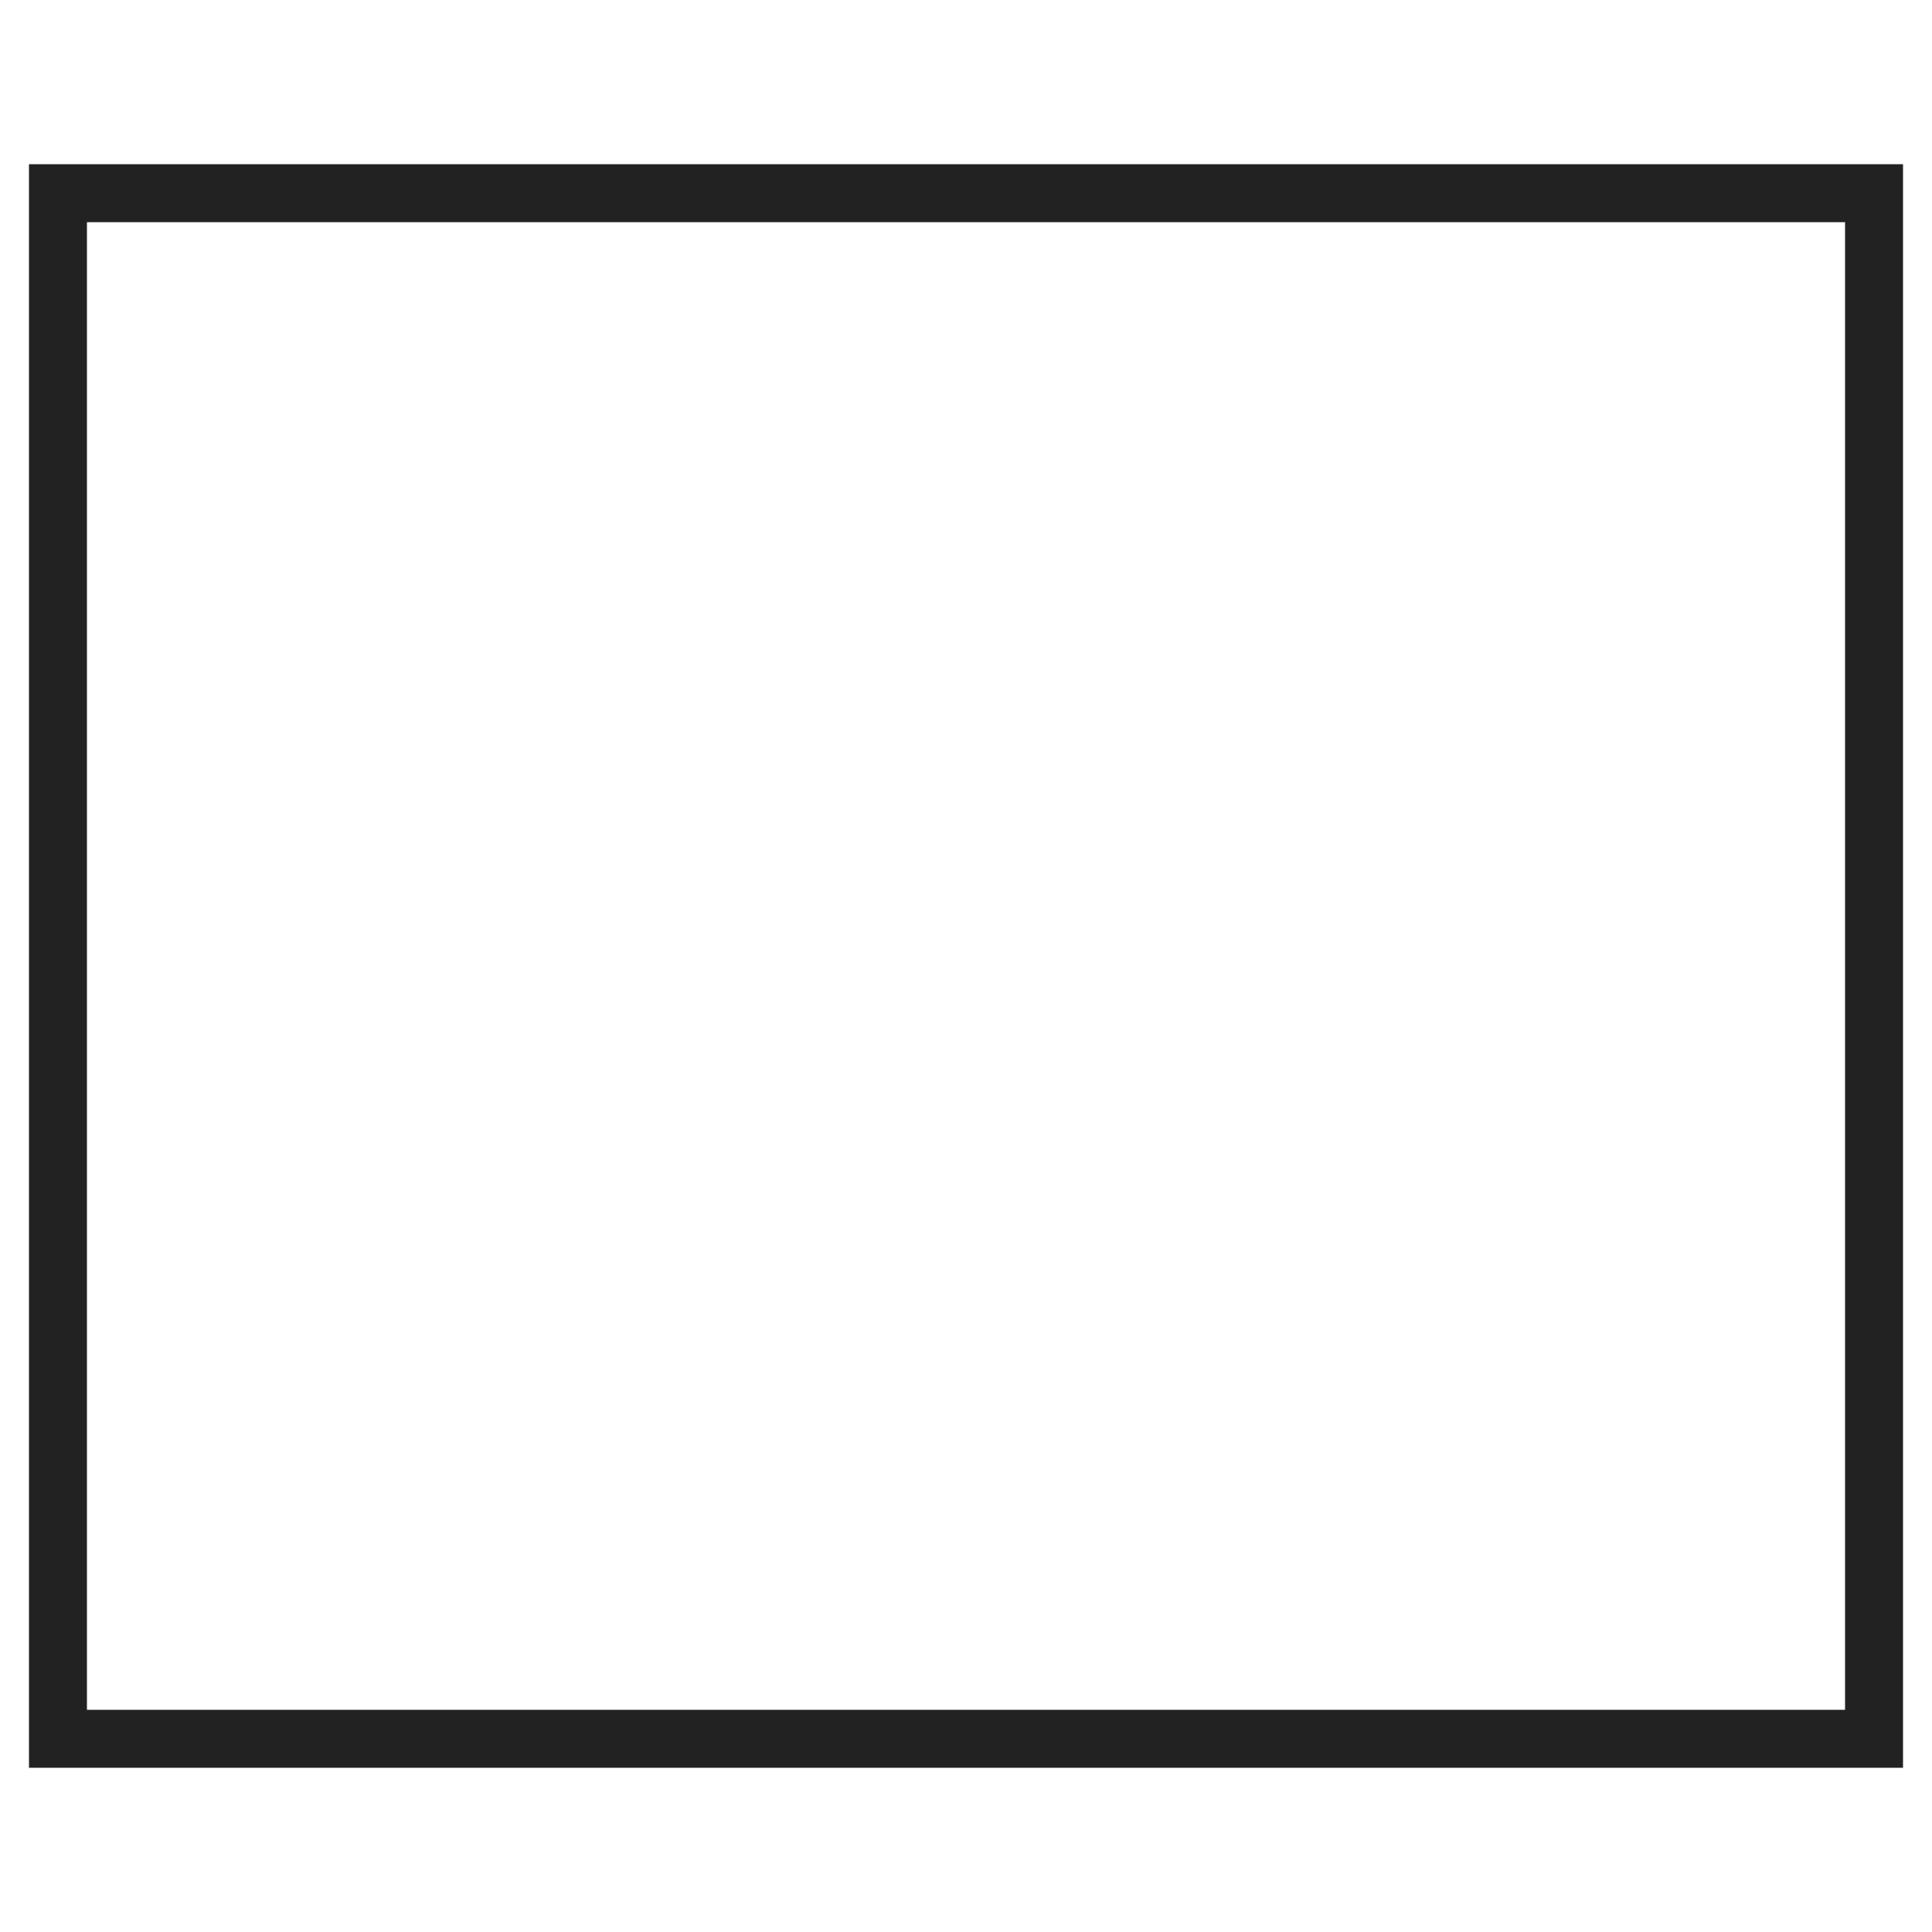
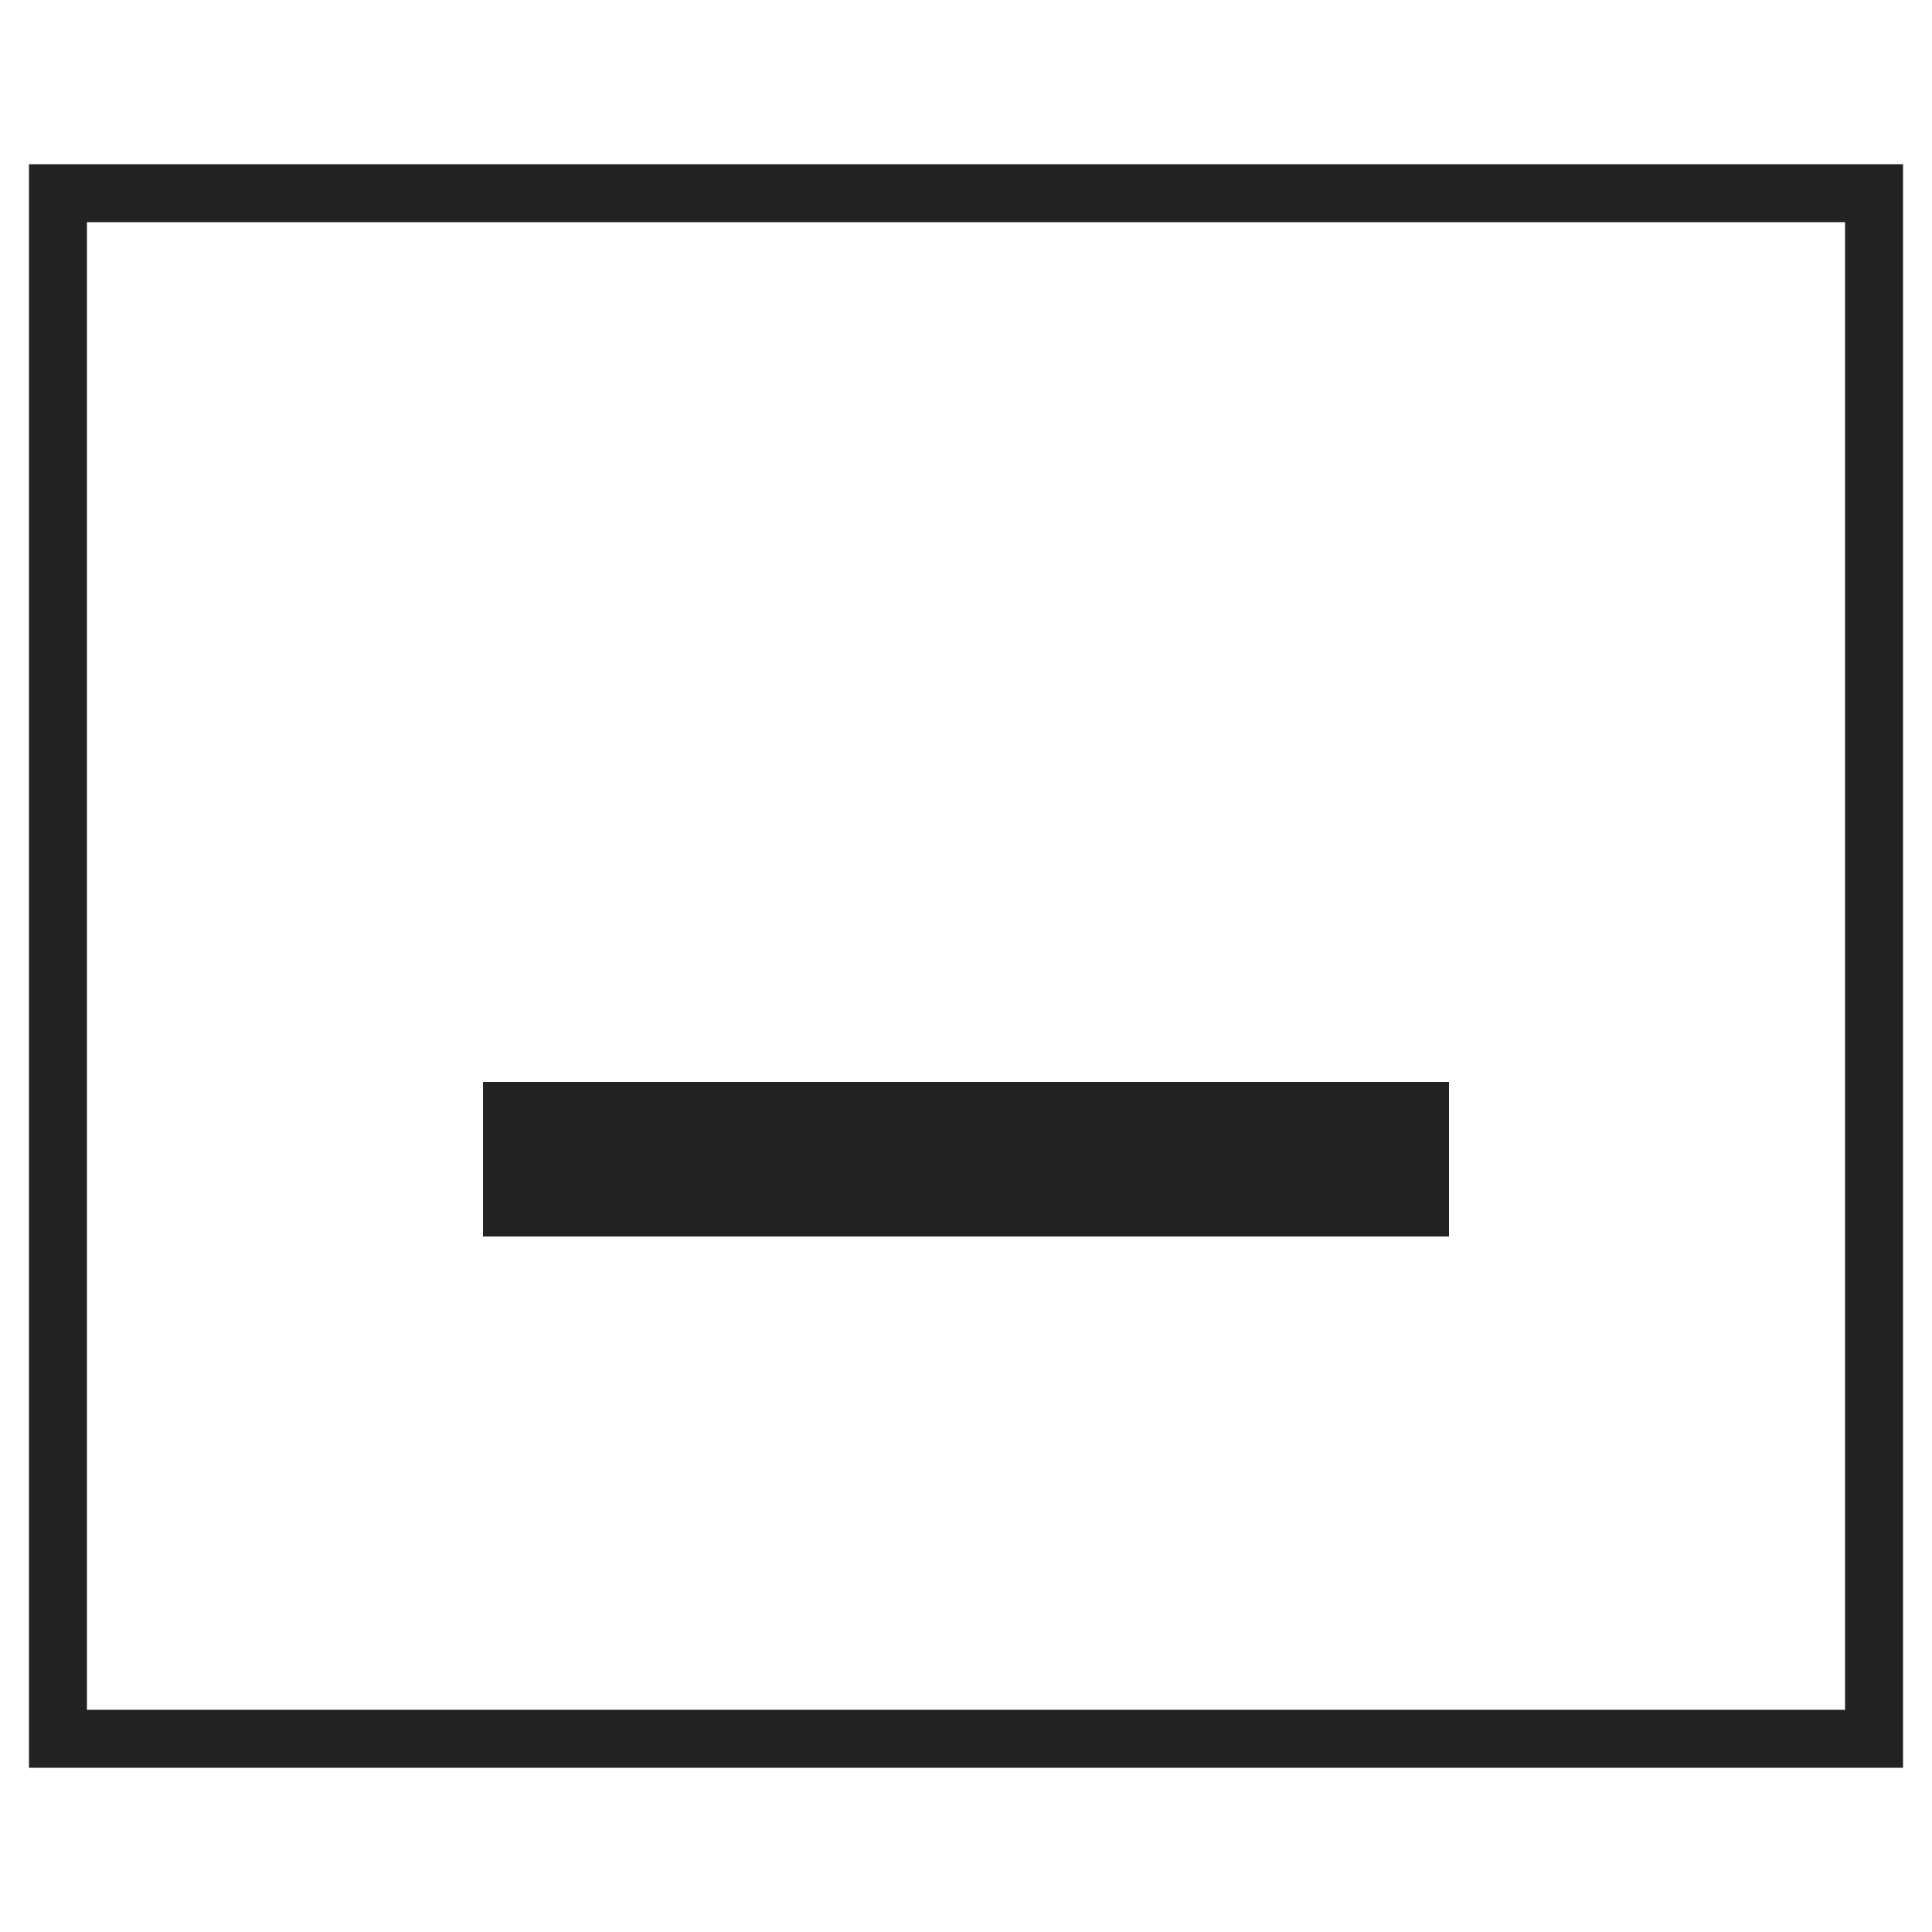
<svg xmlns="http://www.w3.org/2000/svg" version="1.1" height="100" width="100">
  <rect style="fill:none;stroke:#222222;stroke-width:3" width="94" height="80" x="3" y="10" />
-   <path style="stroke:#222222;stroke-width:8" d="L 25 60 75 60" />
+   <path style="stroke:#222222;stroke-width:8" d="M 25 60 75 60" />
</svg>
